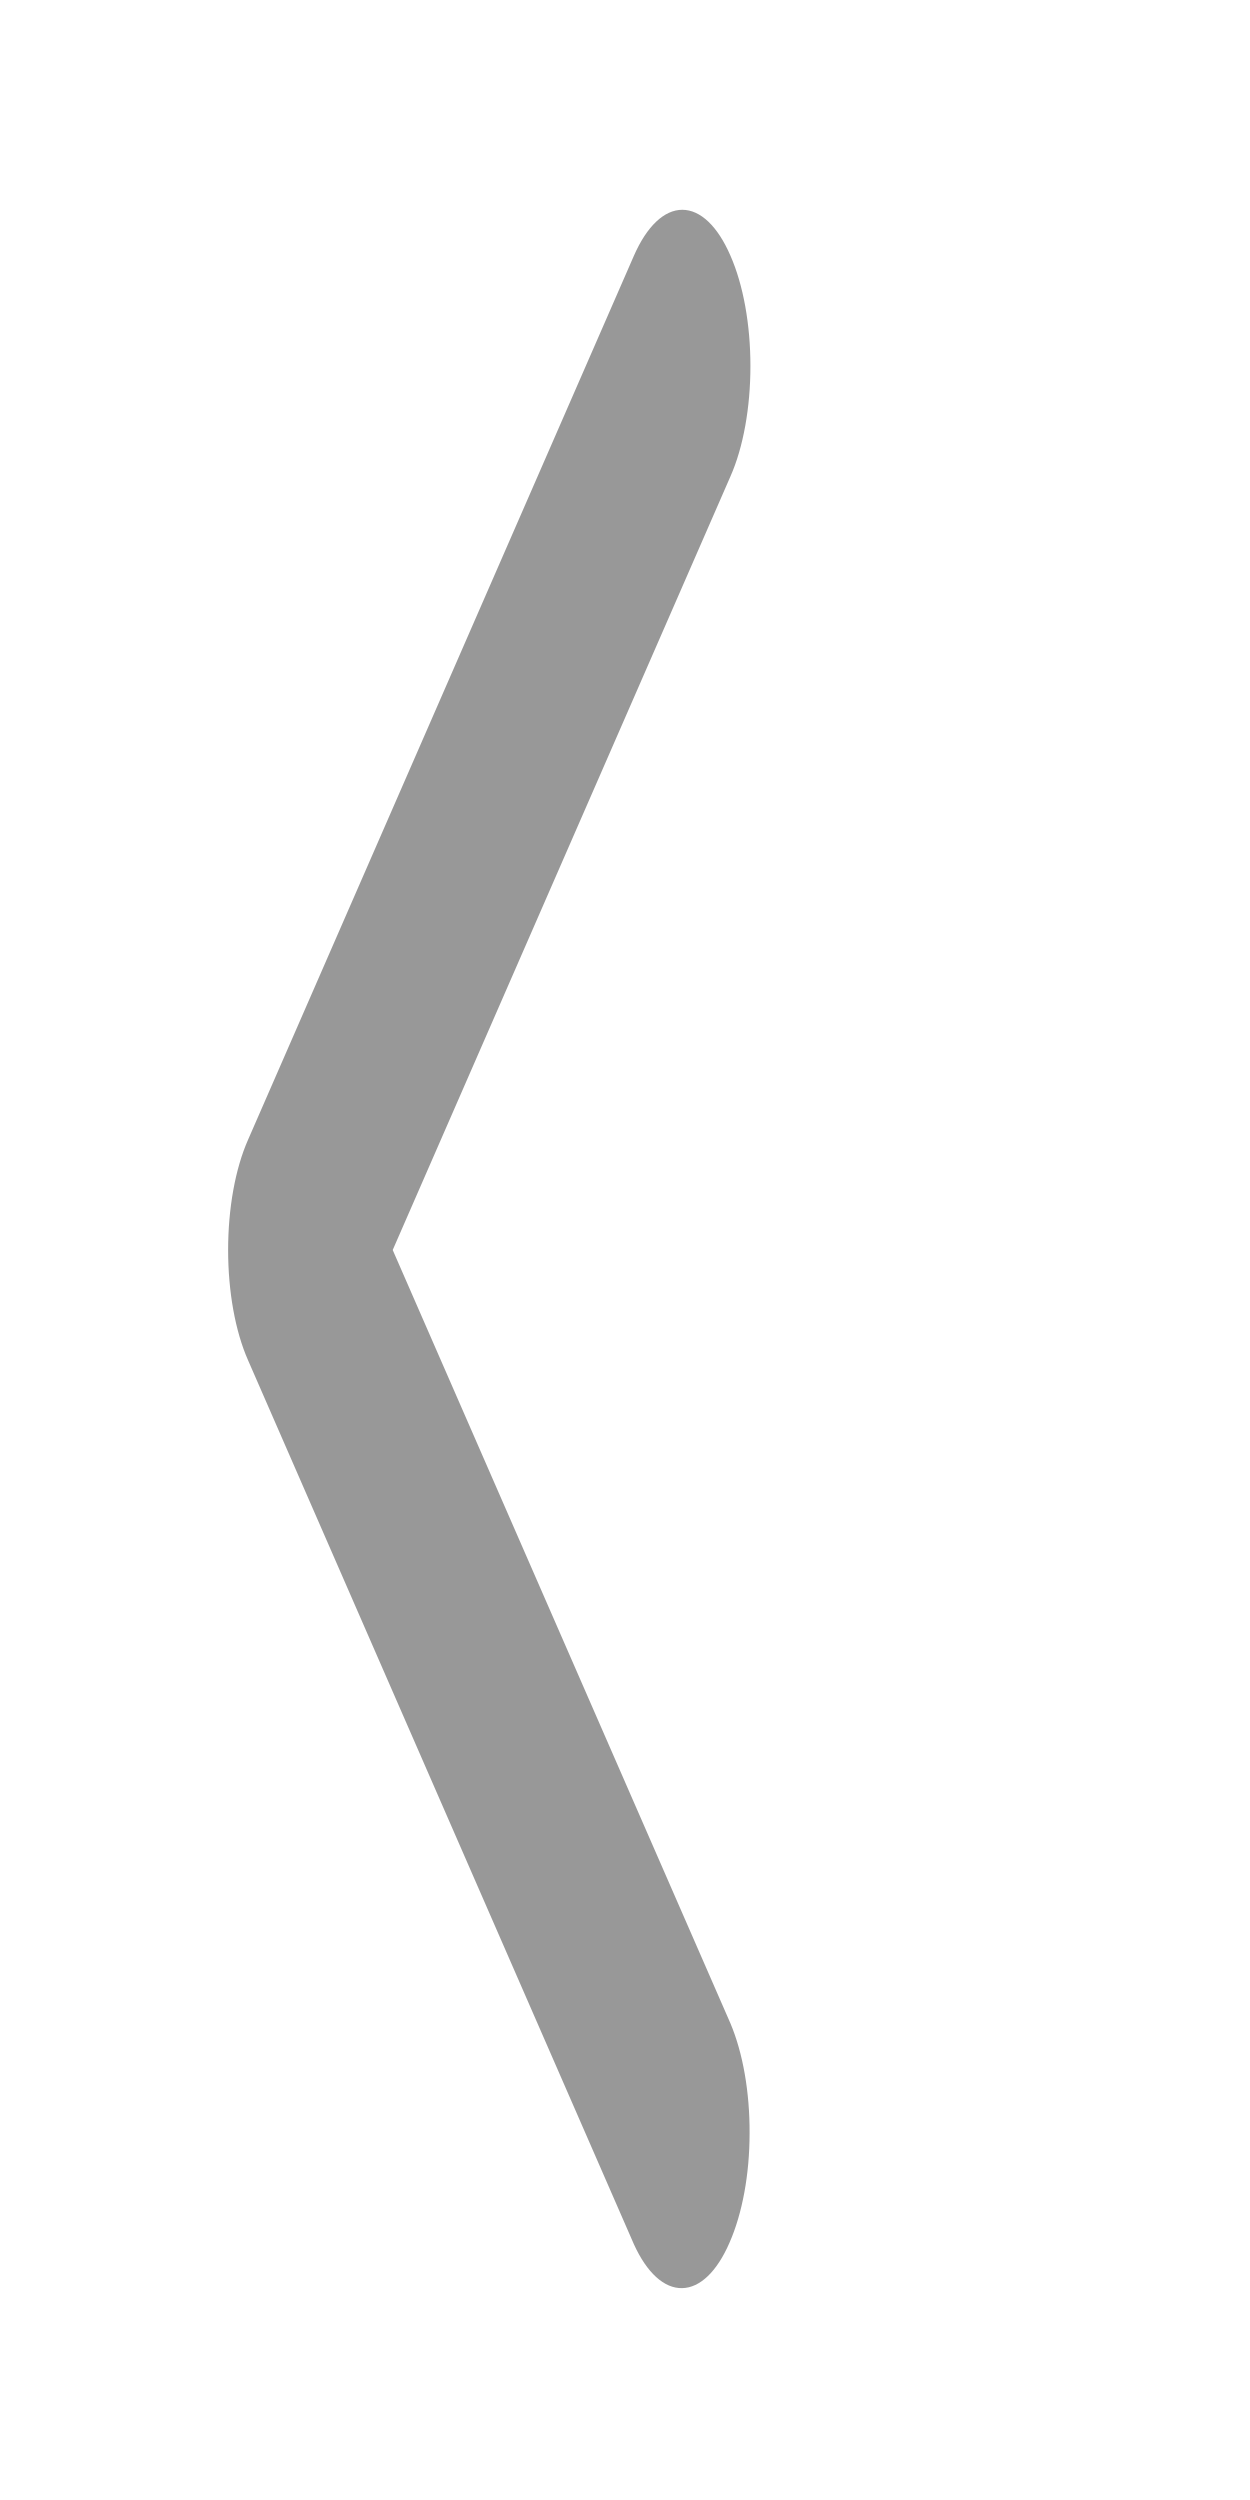
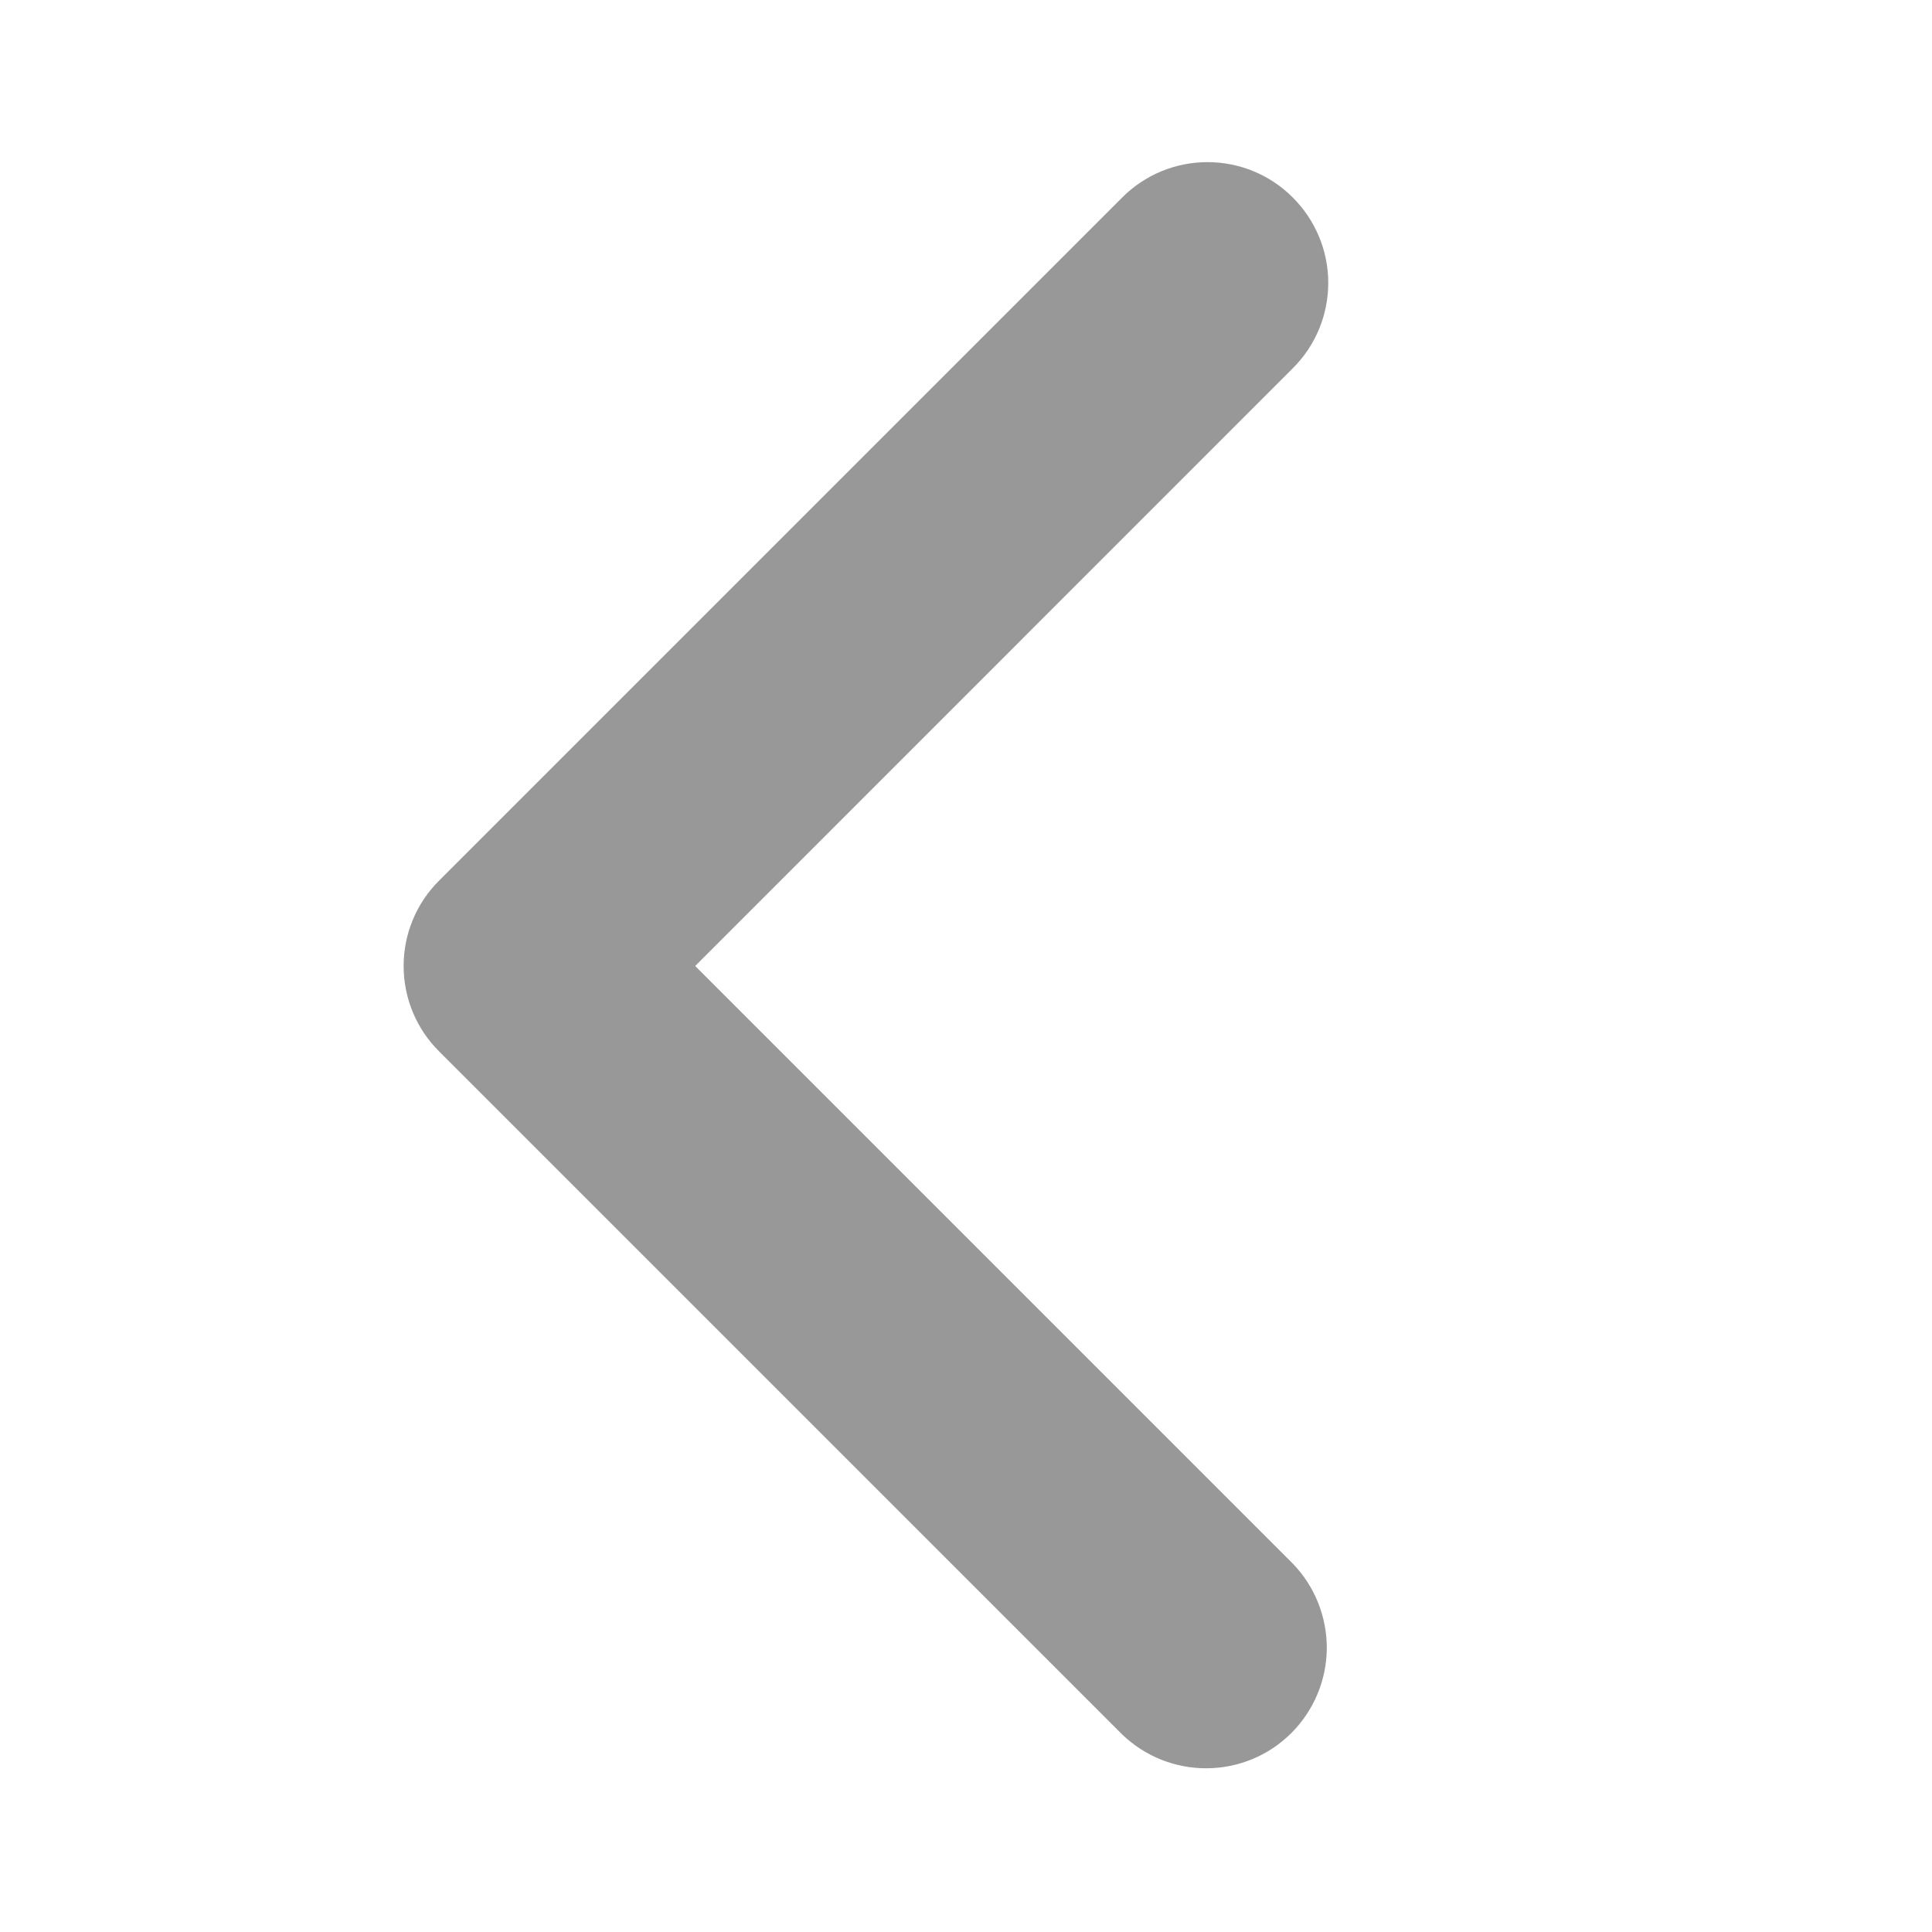
- <svg xmlns="http://www.w3.org/2000/svg" width="6" height="12" viewBox="0 0 6 12" fill="none">
-   <path d="M3.506 1.227C3.568 1.368 3.602 1.558 3.602 1.757C3.602 1.956 3.568 2.147 3.506 2.287L1.885 6L3.506 9.712C3.566 9.854 3.599 10.043 3.598 10.24C3.598 10.437 3.563 10.625 3.502 10.764C3.442 10.903 3.36 10.982 3.274 10.983C3.188 10.985 3.105 10.909 3.043 10.773L1.191 6.53C1.129 6.39 1.095 6.199 1.095 6C1.095 5.801 1.129 5.61 1.191 5.47L3.043 1.227C3.105 1.086 3.188 1.007 3.275 1.007C3.362 1.007 3.445 1.086 3.506 1.227Z" fill="#989898" />
+ <svg xmlns="http://www.w3.org/2000/svg" width="12" height="12" viewBox="0 0 12 12" fill="none">
+   <path d="M8.03 1.227C8.171 1.368 8.25 1.558 8.25 1.757C8.25 1.956 8.171 2.147 8.03 2.287L4.318 6L8.03 9.712C8.167 9.854 8.242 10.043 8.241 10.24C8.239 10.437 8.16 10.625 8.021 10.764C7.882 10.903 7.694 10.982 7.497 10.983C7.301 10.985 7.111 10.909 6.97 10.773L2.727 6.53C2.586 6.39 2.507 6.199 2.507 6C2.507 5.801 2.586 5.61 2.727 5.47L6.97 1.227C7.11 1.086 7.301 1.007 7.5 1.007C7.699 1.007 7.89 1.086 8.03 1.227Z" fill="#989898" />
</svg>
